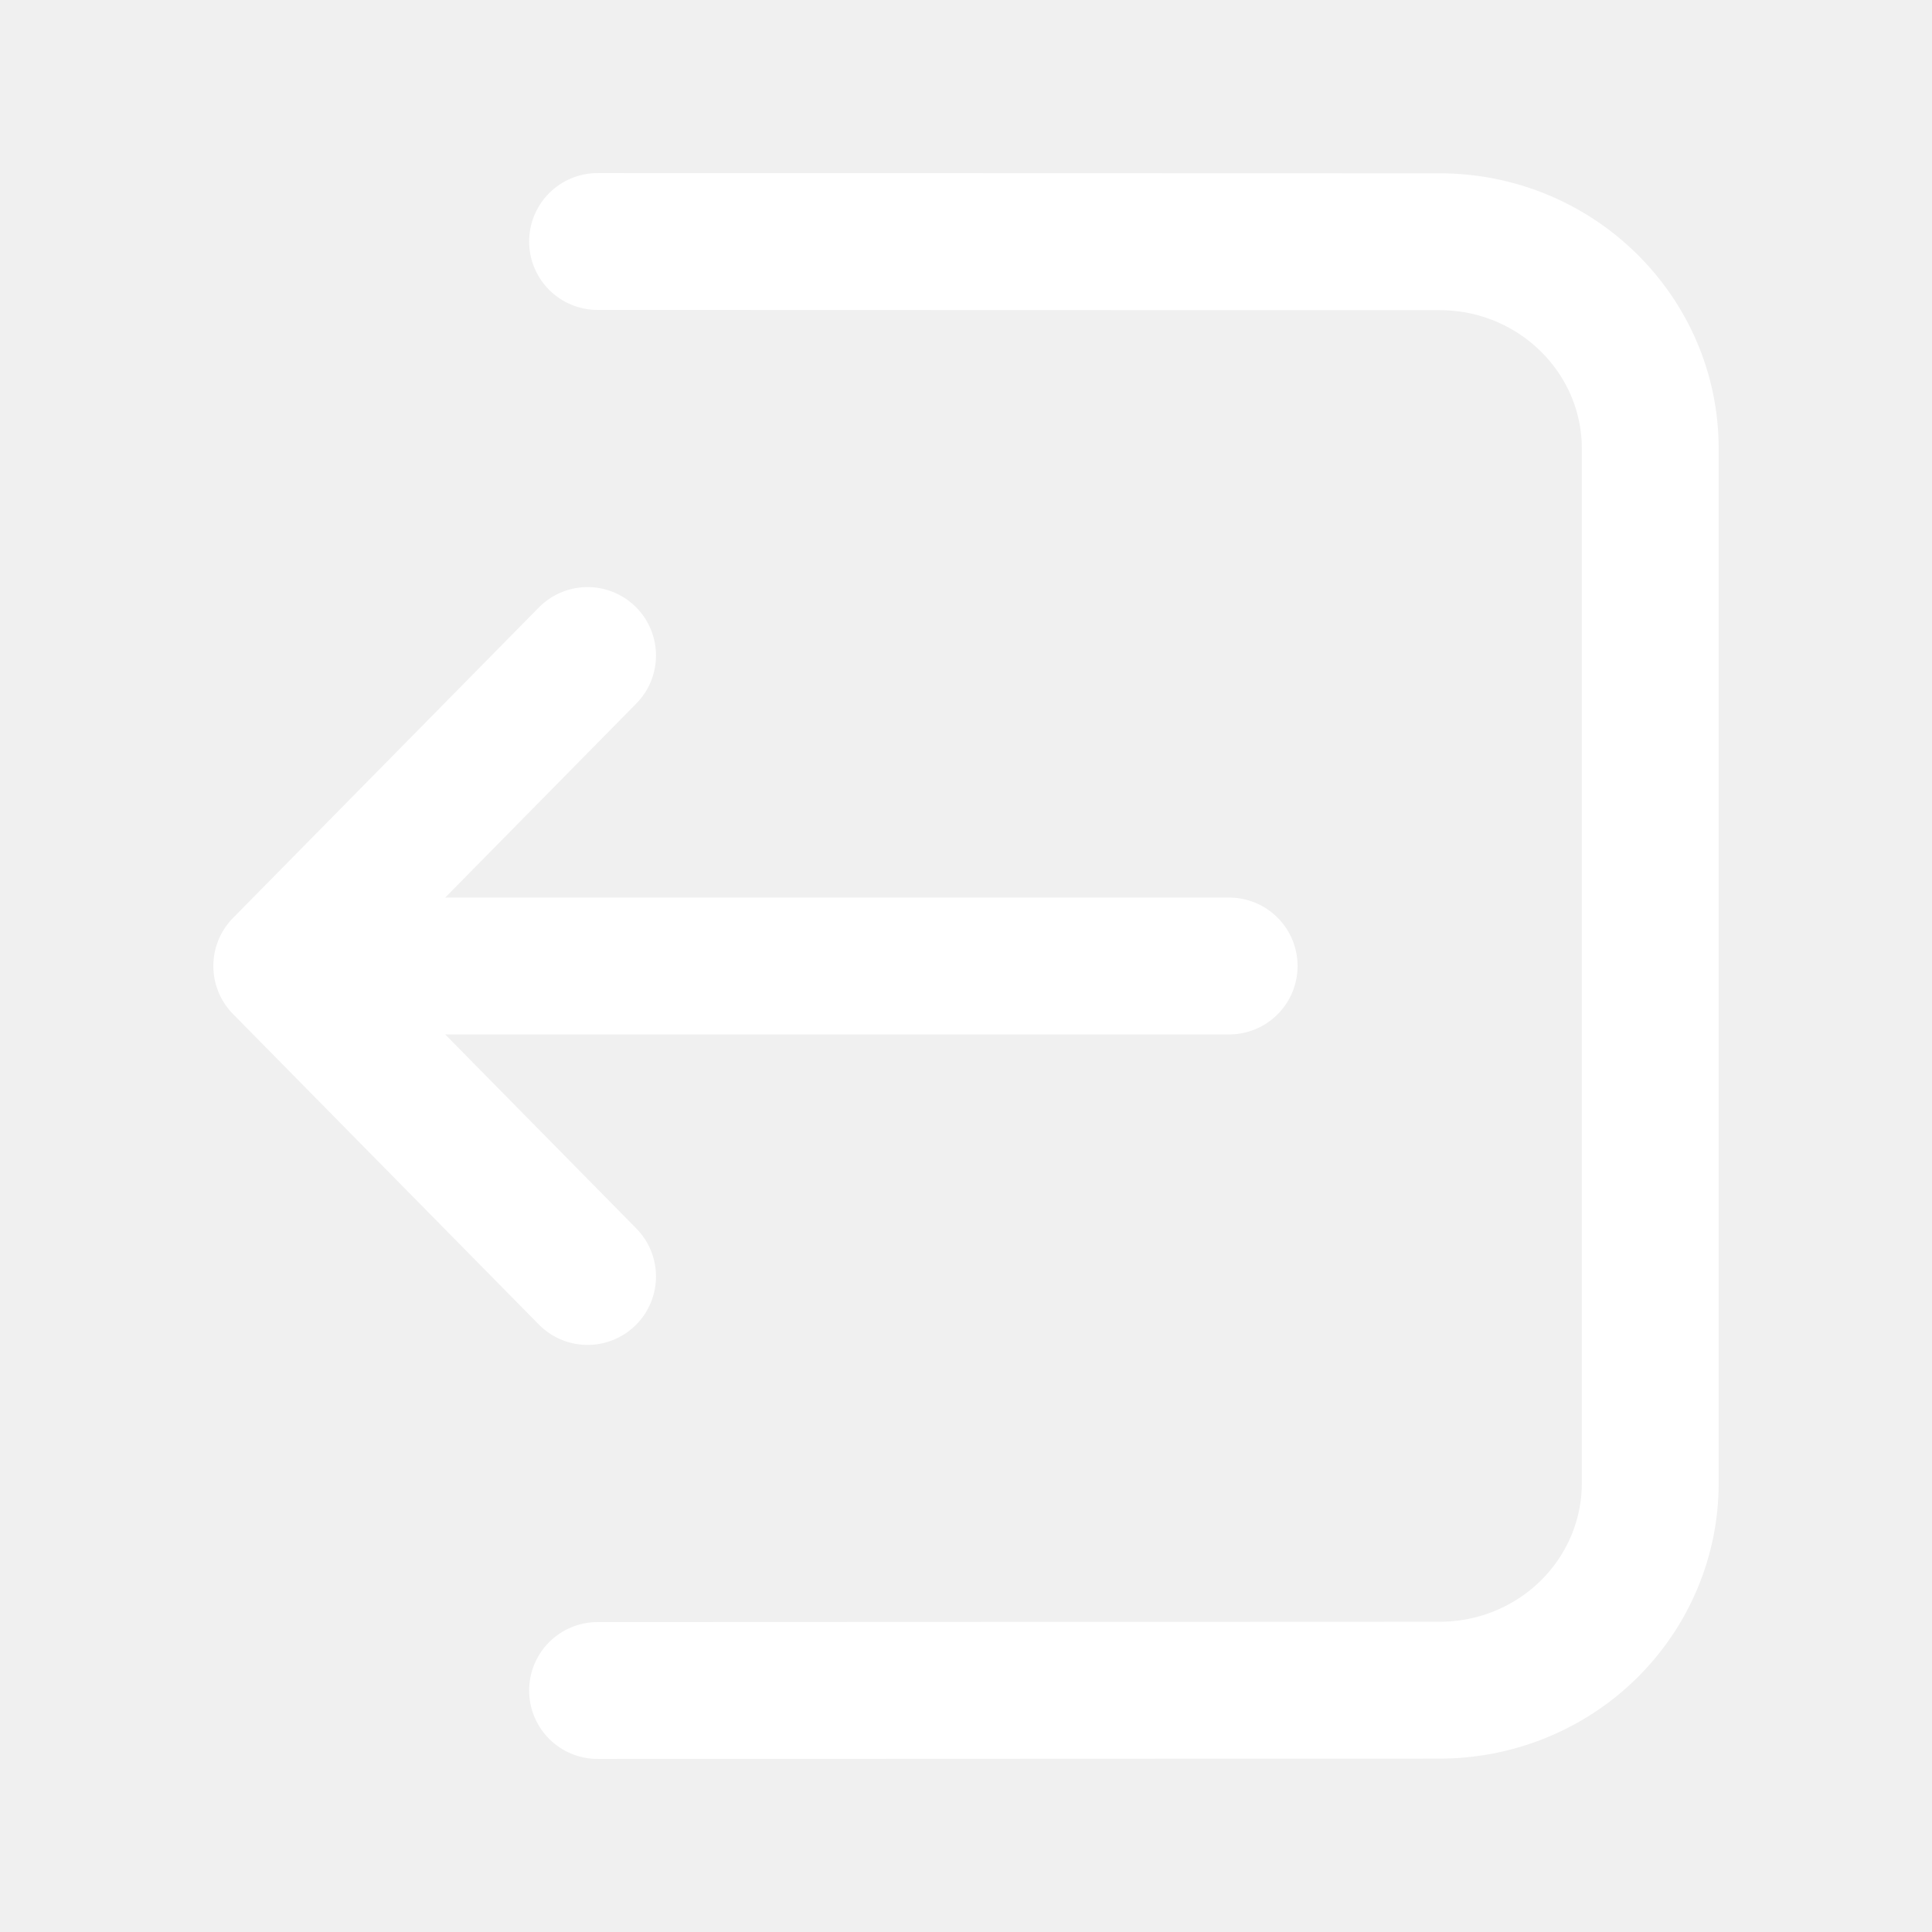
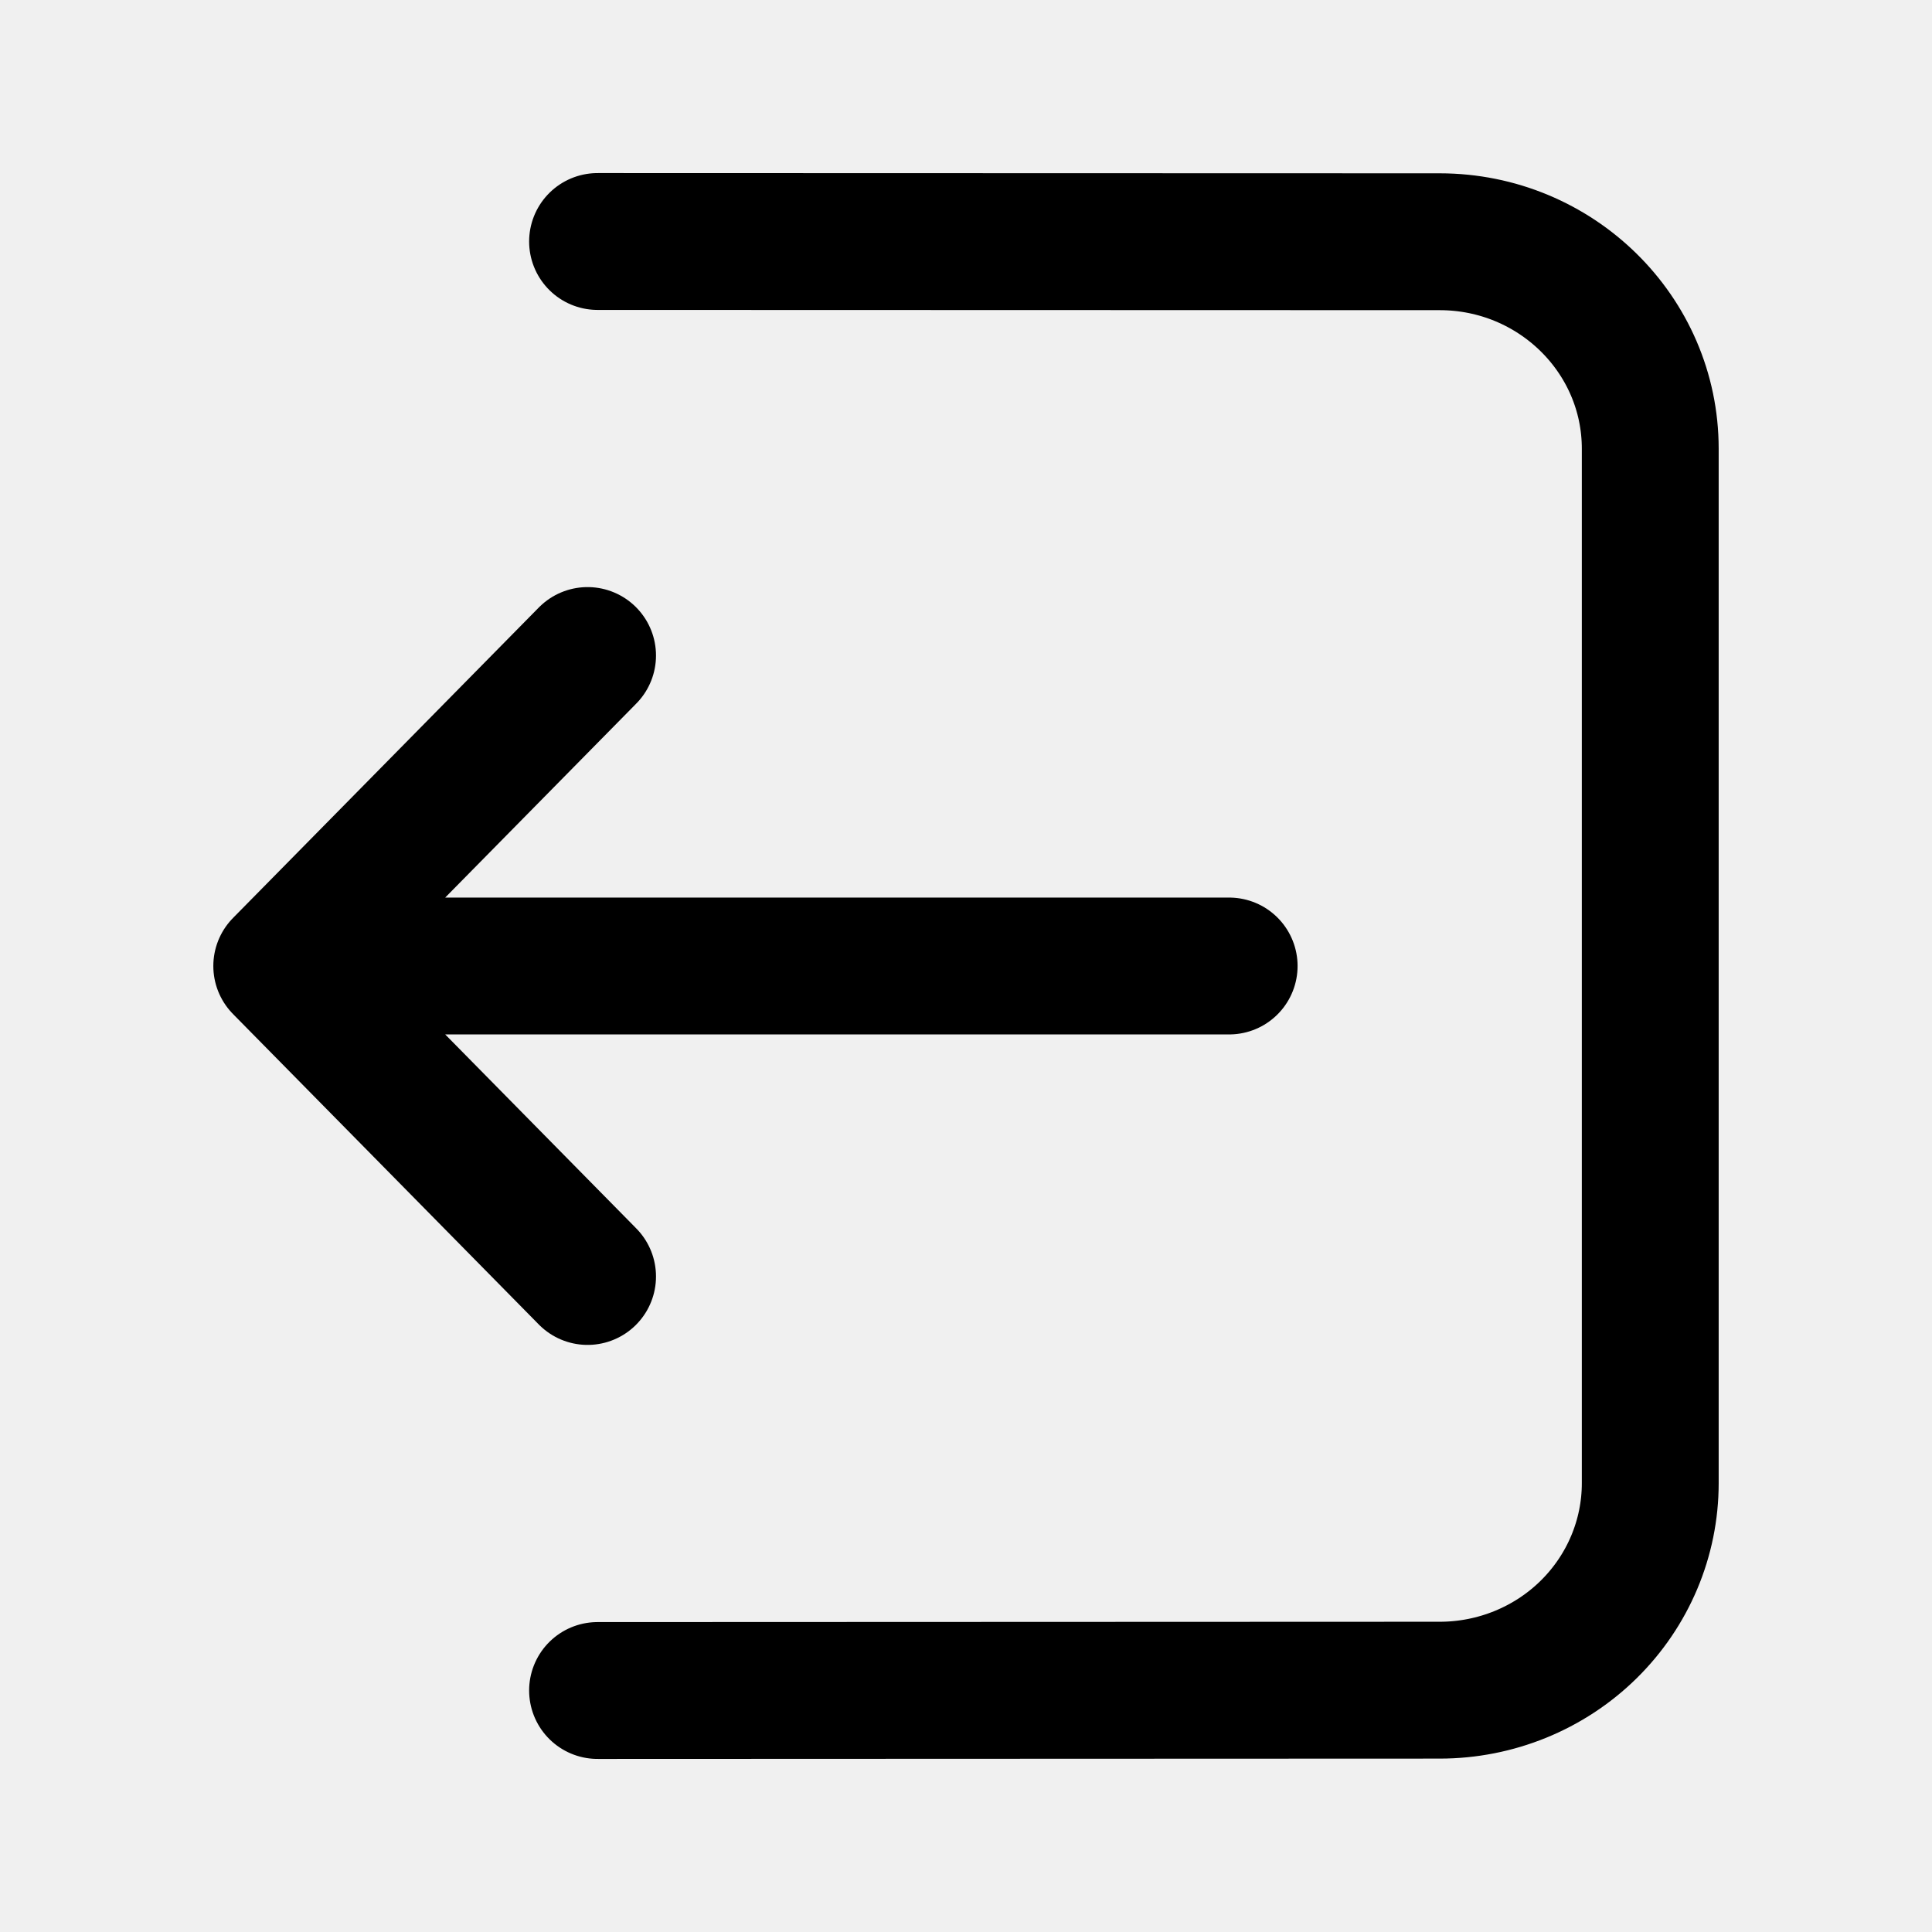
<svg xmlns="http://www.w3.org/2000/svg" width="24" height="24" viewBox="0 0 24 24" fill="none">
  <g clip-path="url(#clip0_2013_5120)">
-     <path d="M7.299 15.857L3.5 12M3.5 12L7.299 8.143M3.5 12H15.269M7.423 3L17.885 3.003C19.328 3.004 20.5 4.155 20.5 5.574V18.425C20.5 19.107 20.224 19.761 19.734 20.243C19.244 20.725 18.578 20.996 17.885 20.996L7.423 21" stroke="white" stroke-width="1.7" stroke-linecap="round" stroke-linejoin="round" />
+     <path d="M7.299 15.857L3.5 12M3.5 12L7.299 8.143M3.5 12H15.269M7.423 3L17.885 3.003C19.328 3.004 20.5 4.155 20.5 5.574V18.425C20.5 19.107 20.224 19.761 19.734 20.243C19.244 20.725 18.578 20.996 17.885 20.996L7.423 21" stroke="#000000" stroke-width="1.7" stroke-linecap="round" stroke-linejoin="round" />
  </g>
  <defs>
    <clipPath id="clip0_2013_5120">
-       <rect width="24" height="24" fill="white" />
+       <rect width="24" height="24" />
    </clipPath>
  </defs>
</svg>
